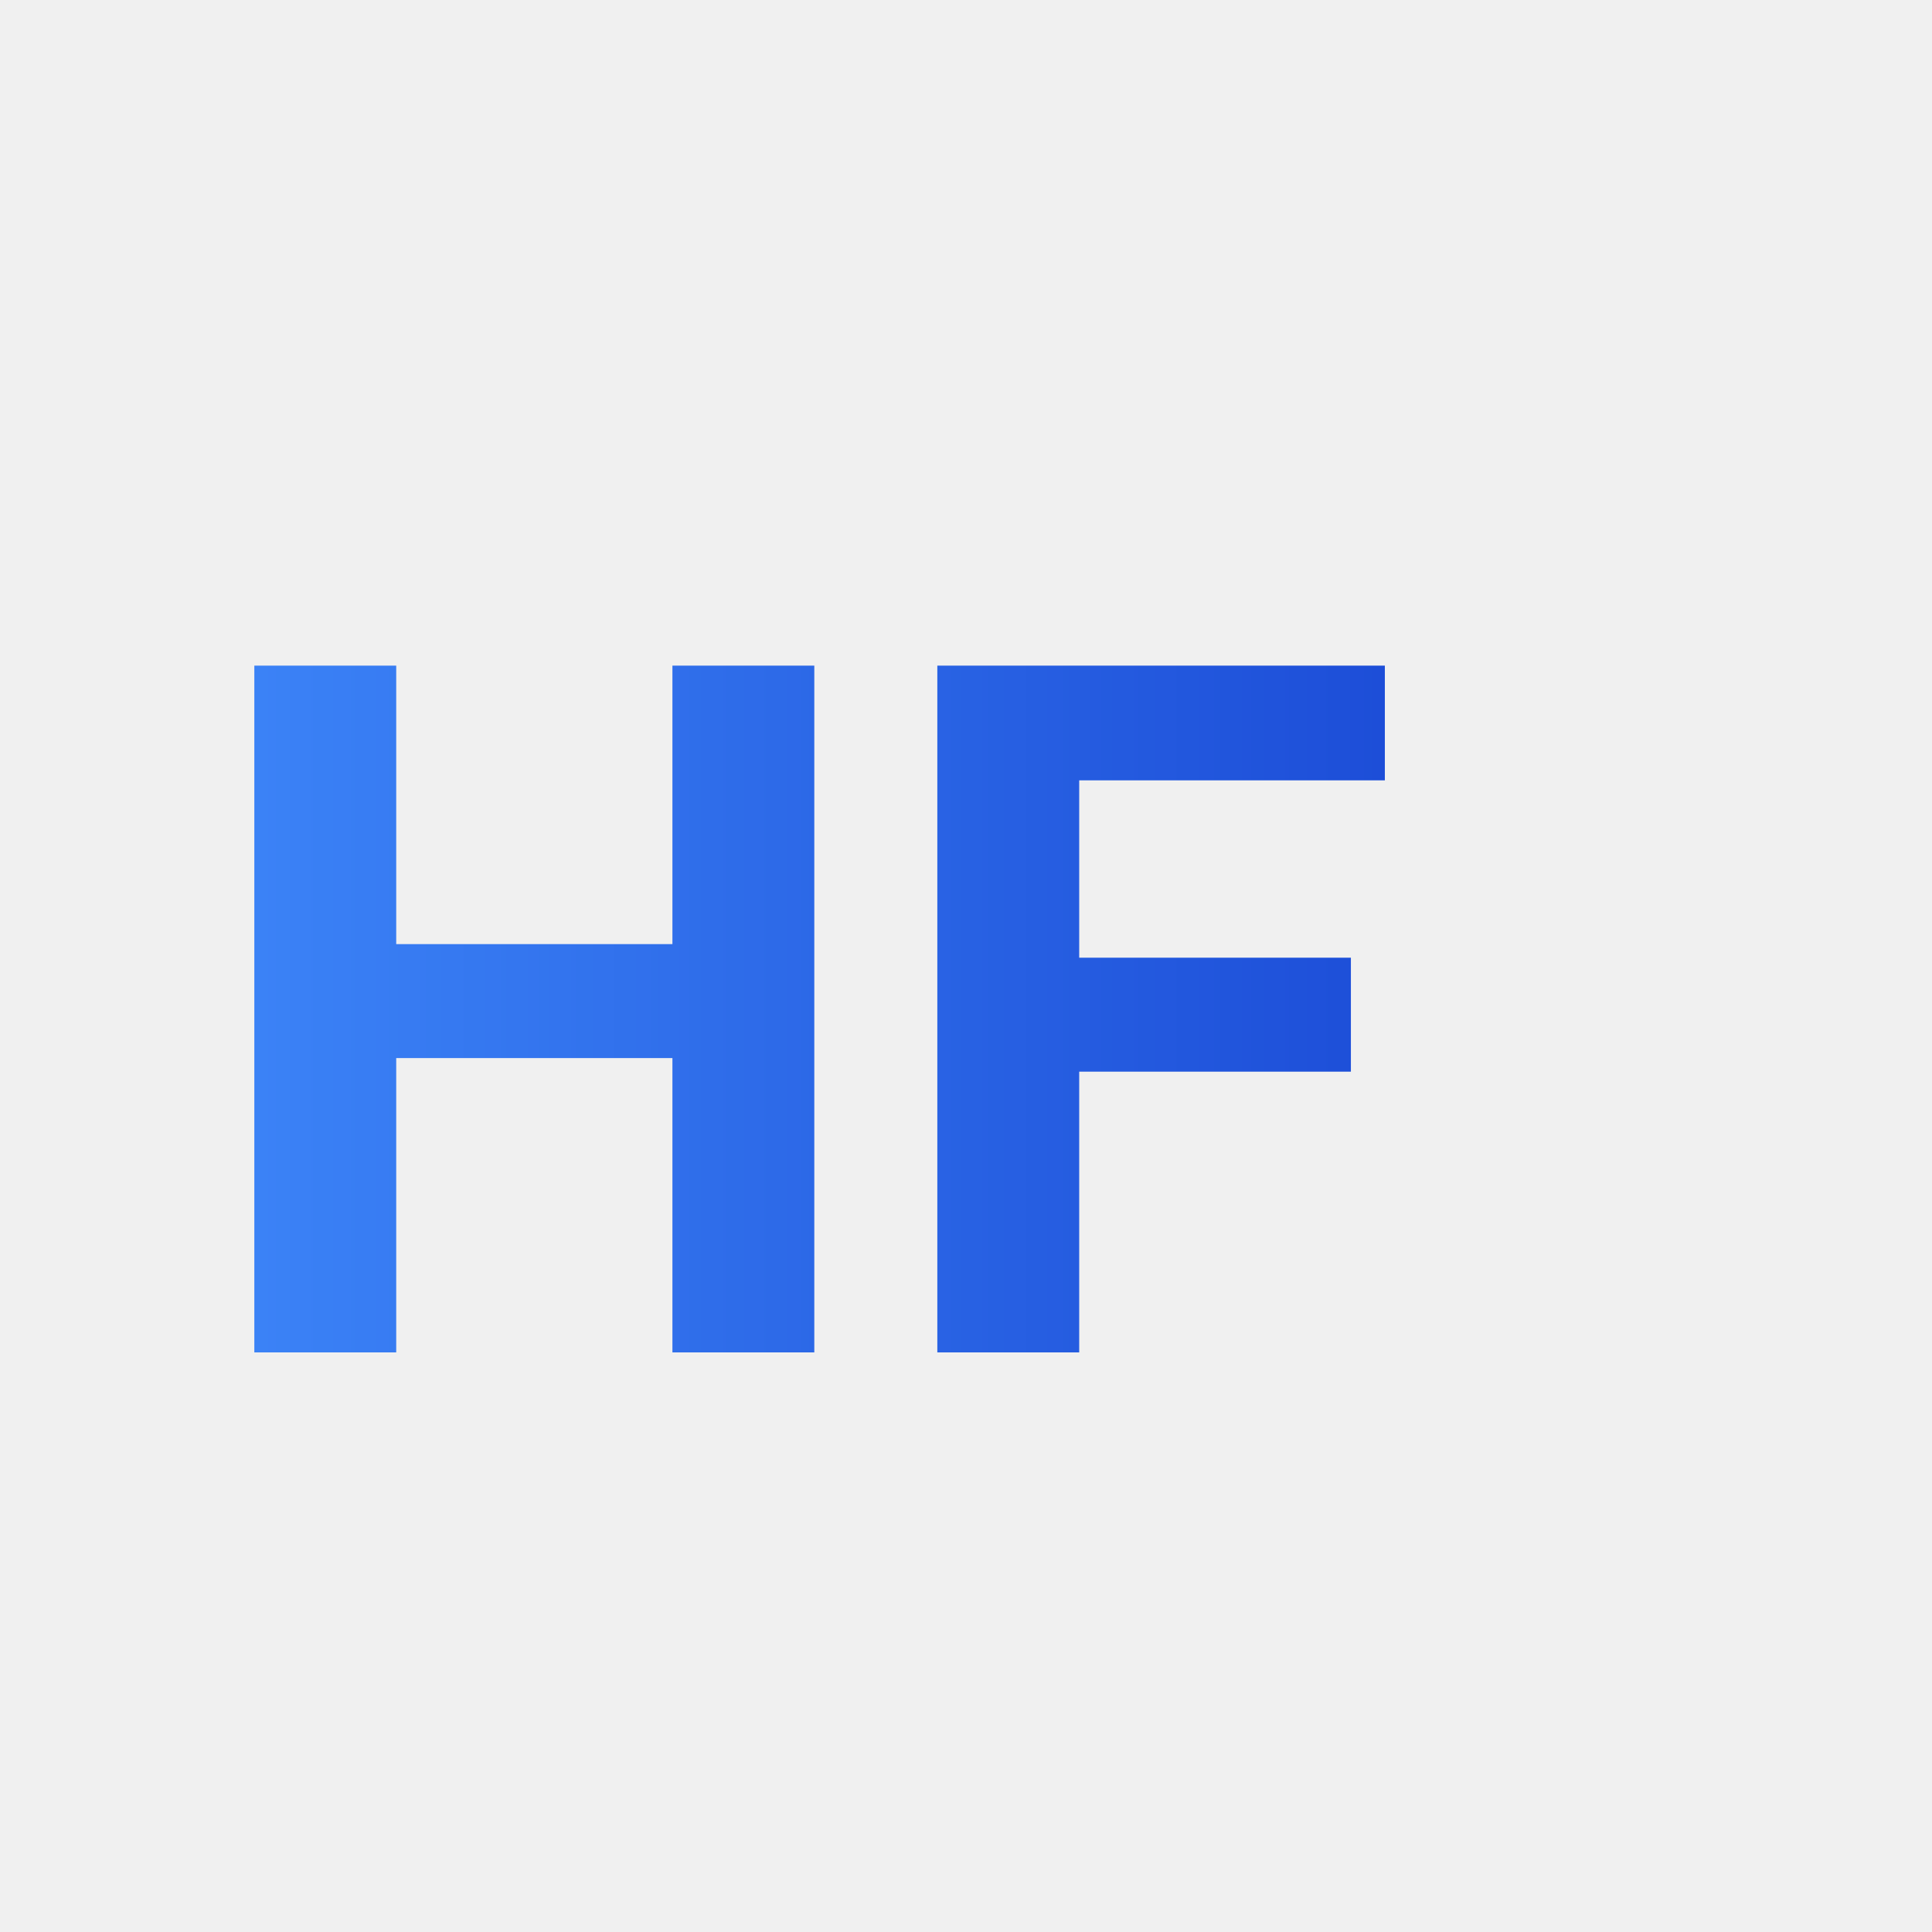
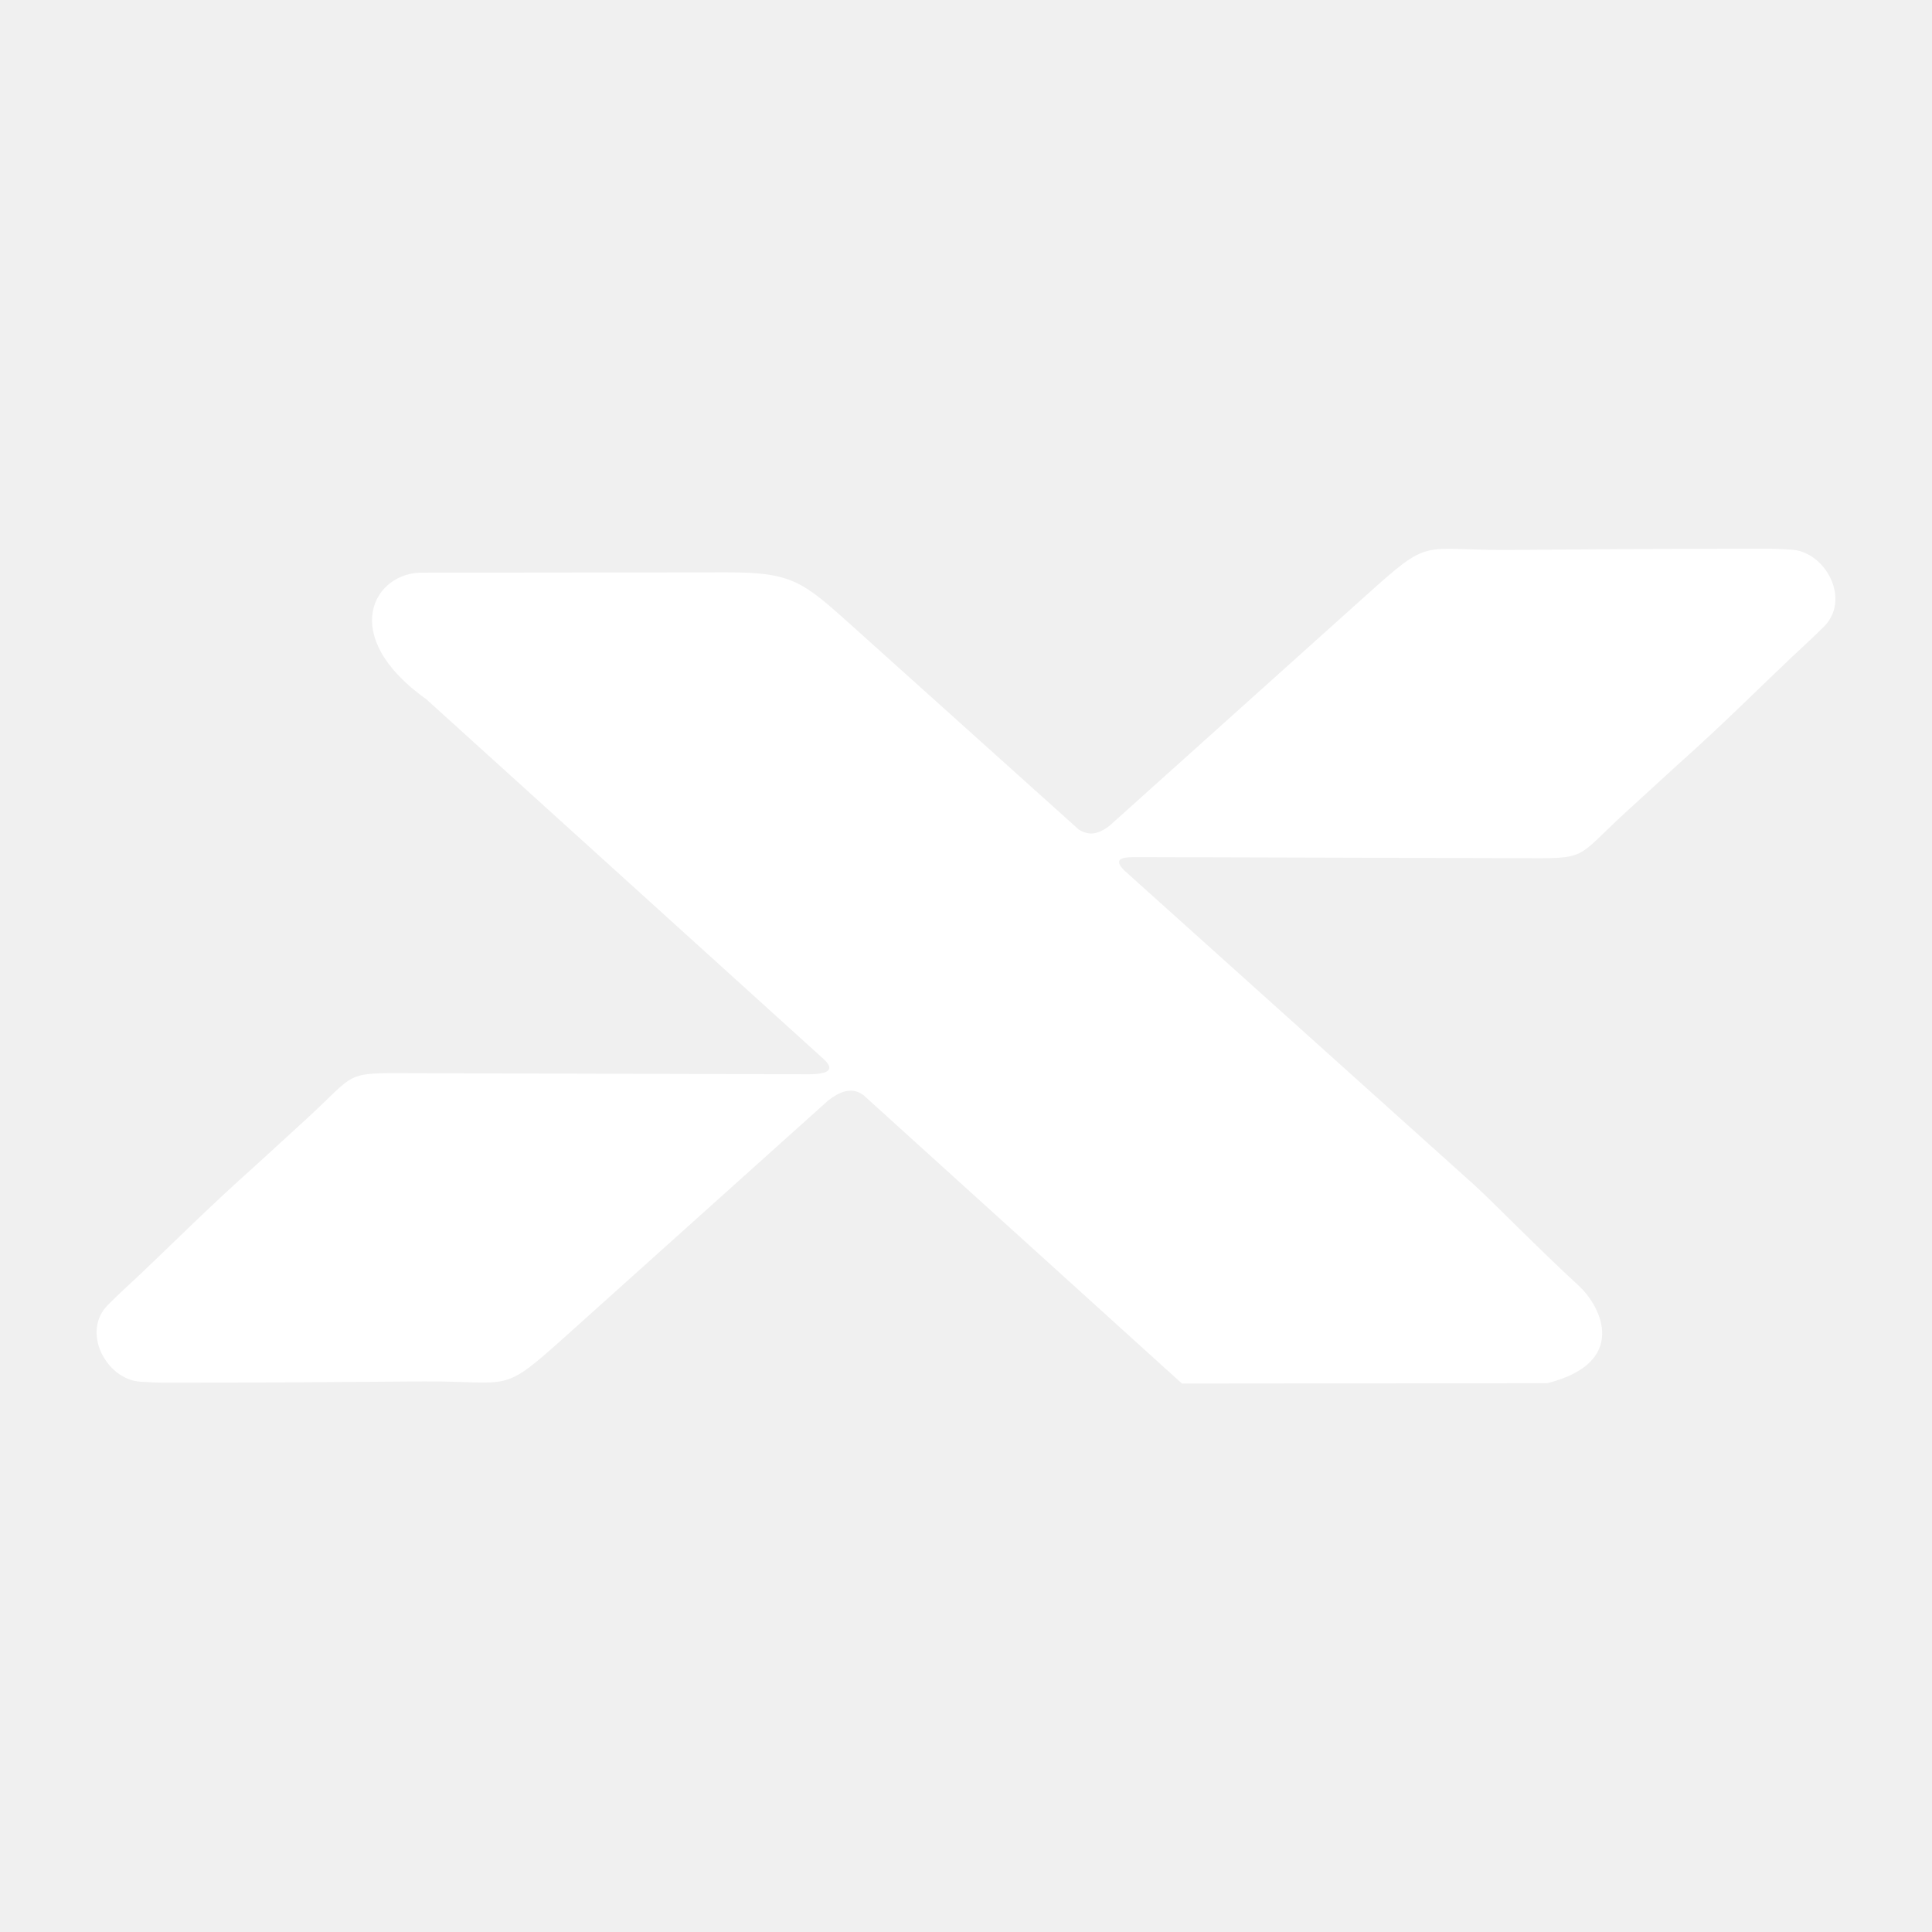
- <svg xmlns="http://www.w3.org/2000/svg" viewBox="0 0 40 40">
-   <defs>
-     <linearGradient id="gradient-dark-rwd" x1="0%" y1="0%" x2="100%" y2="0%">
-       <stop offset="0%" style="stop-color:#3b82f6" />
-       <stop offset="100%" style="stop-color:#1d4ed8" />
-     </linearGradient>
-   </defs>
-   <text x="4" y="28" font-family="-apple-system, BlinkMacSystemFont, 'Segoe UI', Roboto, sans-serif" font-size="20" font-weight="700" fill="url(#gradient-dark-rwd)">HF</text>
+ <svg xmlns="http://www.w3.org/2000/svg" width="1000" height="1000" viewBox="0 0 1000 1000" fill="none">
+   <path d="M901.876 284.024C916.811 284.048 916.108 283.797 927.361 284.506C944.944 285.615 958.201 310.311 944.021 324.387C936.937 331.418 934.829 333.132 927.611 339.943C911.939 354.739 892.126 374.673 867.843 396.303C859.255 404.159 850.661 412.022 842.073 419.878C814.381 445.218 822.882 444.295 785.766 444.185L590.984 443.646C585.098 443.752 574.099 442.692 581.975 450.585C640.298 502.995 697.6 554.488 762.769 613.048C771.717 621.084 796.622 646.663 816.951 665.297C829.349 676.661 842.773 705.35 800.878 715.941L611.761 716.116C557.681 667.138 503.599 618.16 449.518 569.183C449.334 569.042 449.151 568.878 448.97 568.687C448.31 568.089 447.651 567.492 446.991 566.895C439.756 561.394 432.394 566.85 428.769 569.512C383.482 610.179 338.196 650.851 292.91 691.517C258.901 722.071 265.438 714.76 219.136 715.021C178.965 715.248 140.751 715.707 98.124 715.648C83.19 715.625 83.892 715.874 72.639 715.166C55.056 714.057 41.8 689.361 55.98 675.286C63.064 668.254 65.172 666.542 72.39 659.73C88.062 644.935 107.874 625.001 132.157 603.371C140.745 595.515 149.34 587.652 157.928 579.796C185.62 554.456 177.119 555.378 214.234 555.488L418.917 556.052C433.678 555.886 429.233 550.881 426.106 547.98C357.64 485.976 289.174 423.971 220.71 361.967C174.193 328.904 193.708 295.434 219.455 296.415C274.944 296.357 320.591 296.305 376.079 296.247C410.077 296.201 415.419 300.915 441.265 324.142C478.609 357.701 513.371 388.938 547.221 419.355C547.511 419.551 547.886 419.884 548.351 420.37C551.681 423.363 555.002 426.348 558.317 429.326C563.383 432.499 567.954 432.248 574.323 427.383C576.373 425.542 578.423 423.701 580.473 421.86C580.569 421.765 580.657 421.687 580.736 421.624C622.854 383.802 664.973 345.978 707.091 308.157C741.101 277.603 734.562 284.913 780.864 284.651C821.035 284.425 859.249 283.966 901.876 284.024Z" fill="white" />
</svg>
